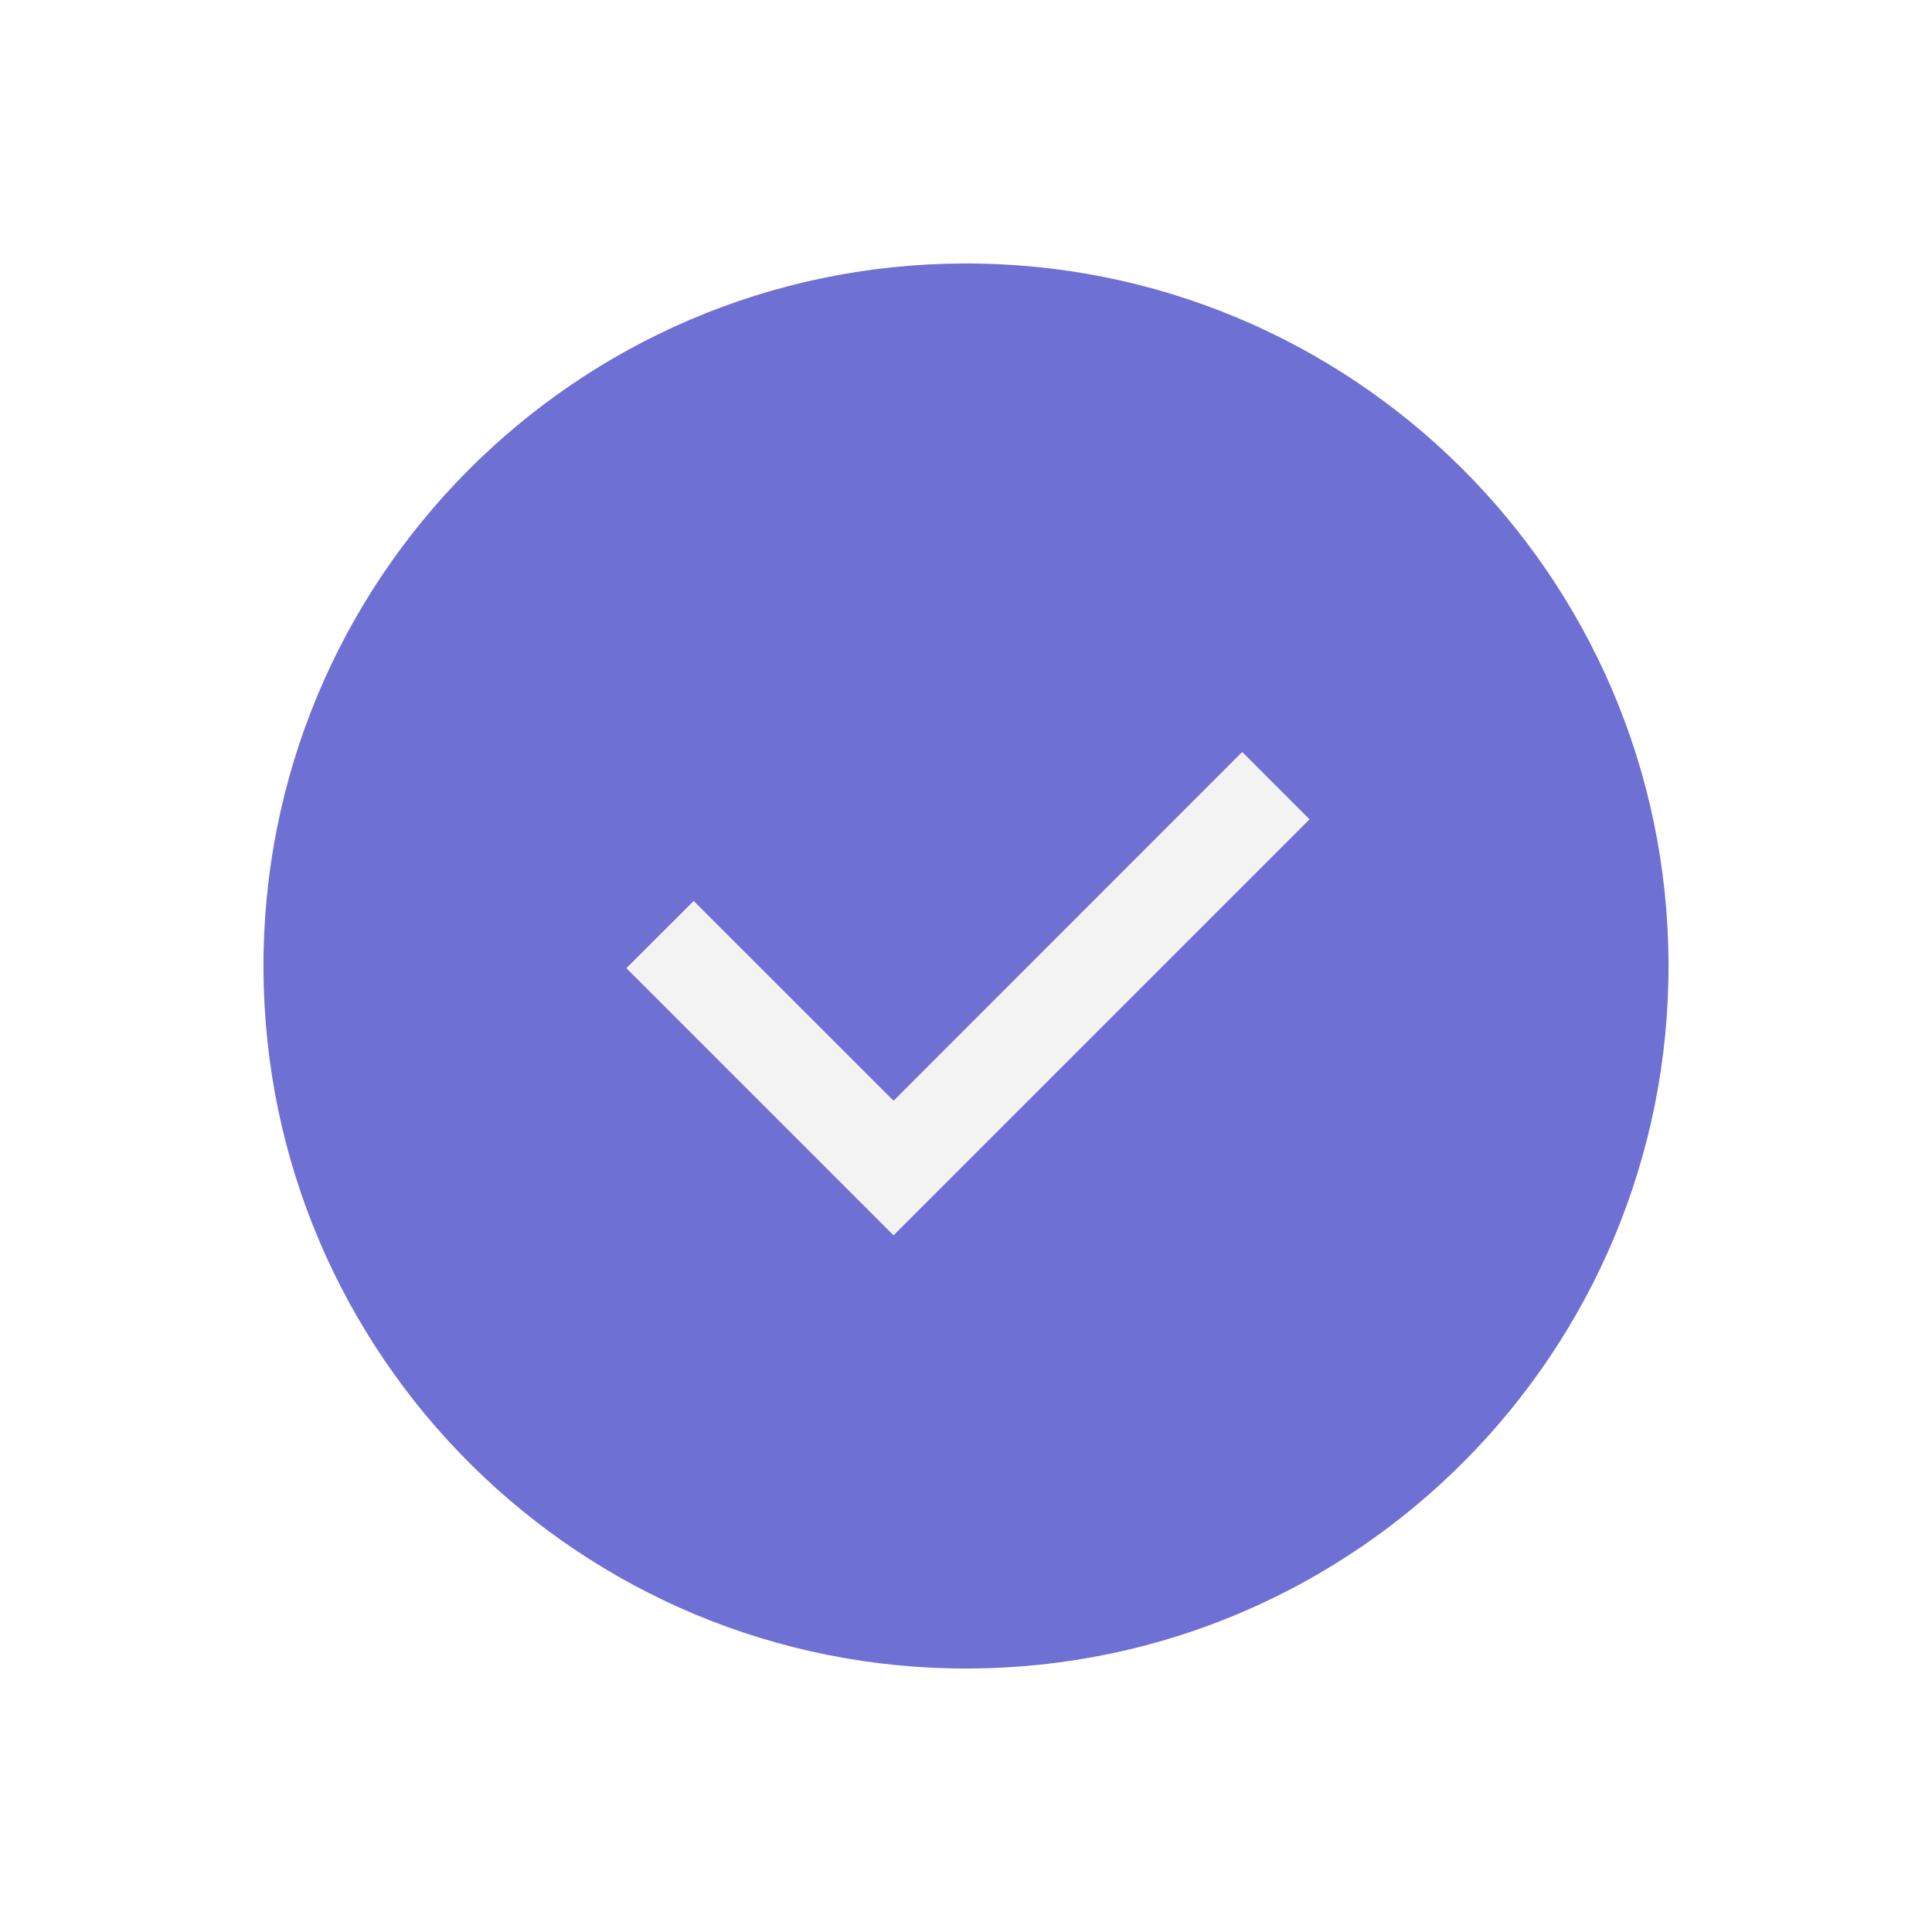
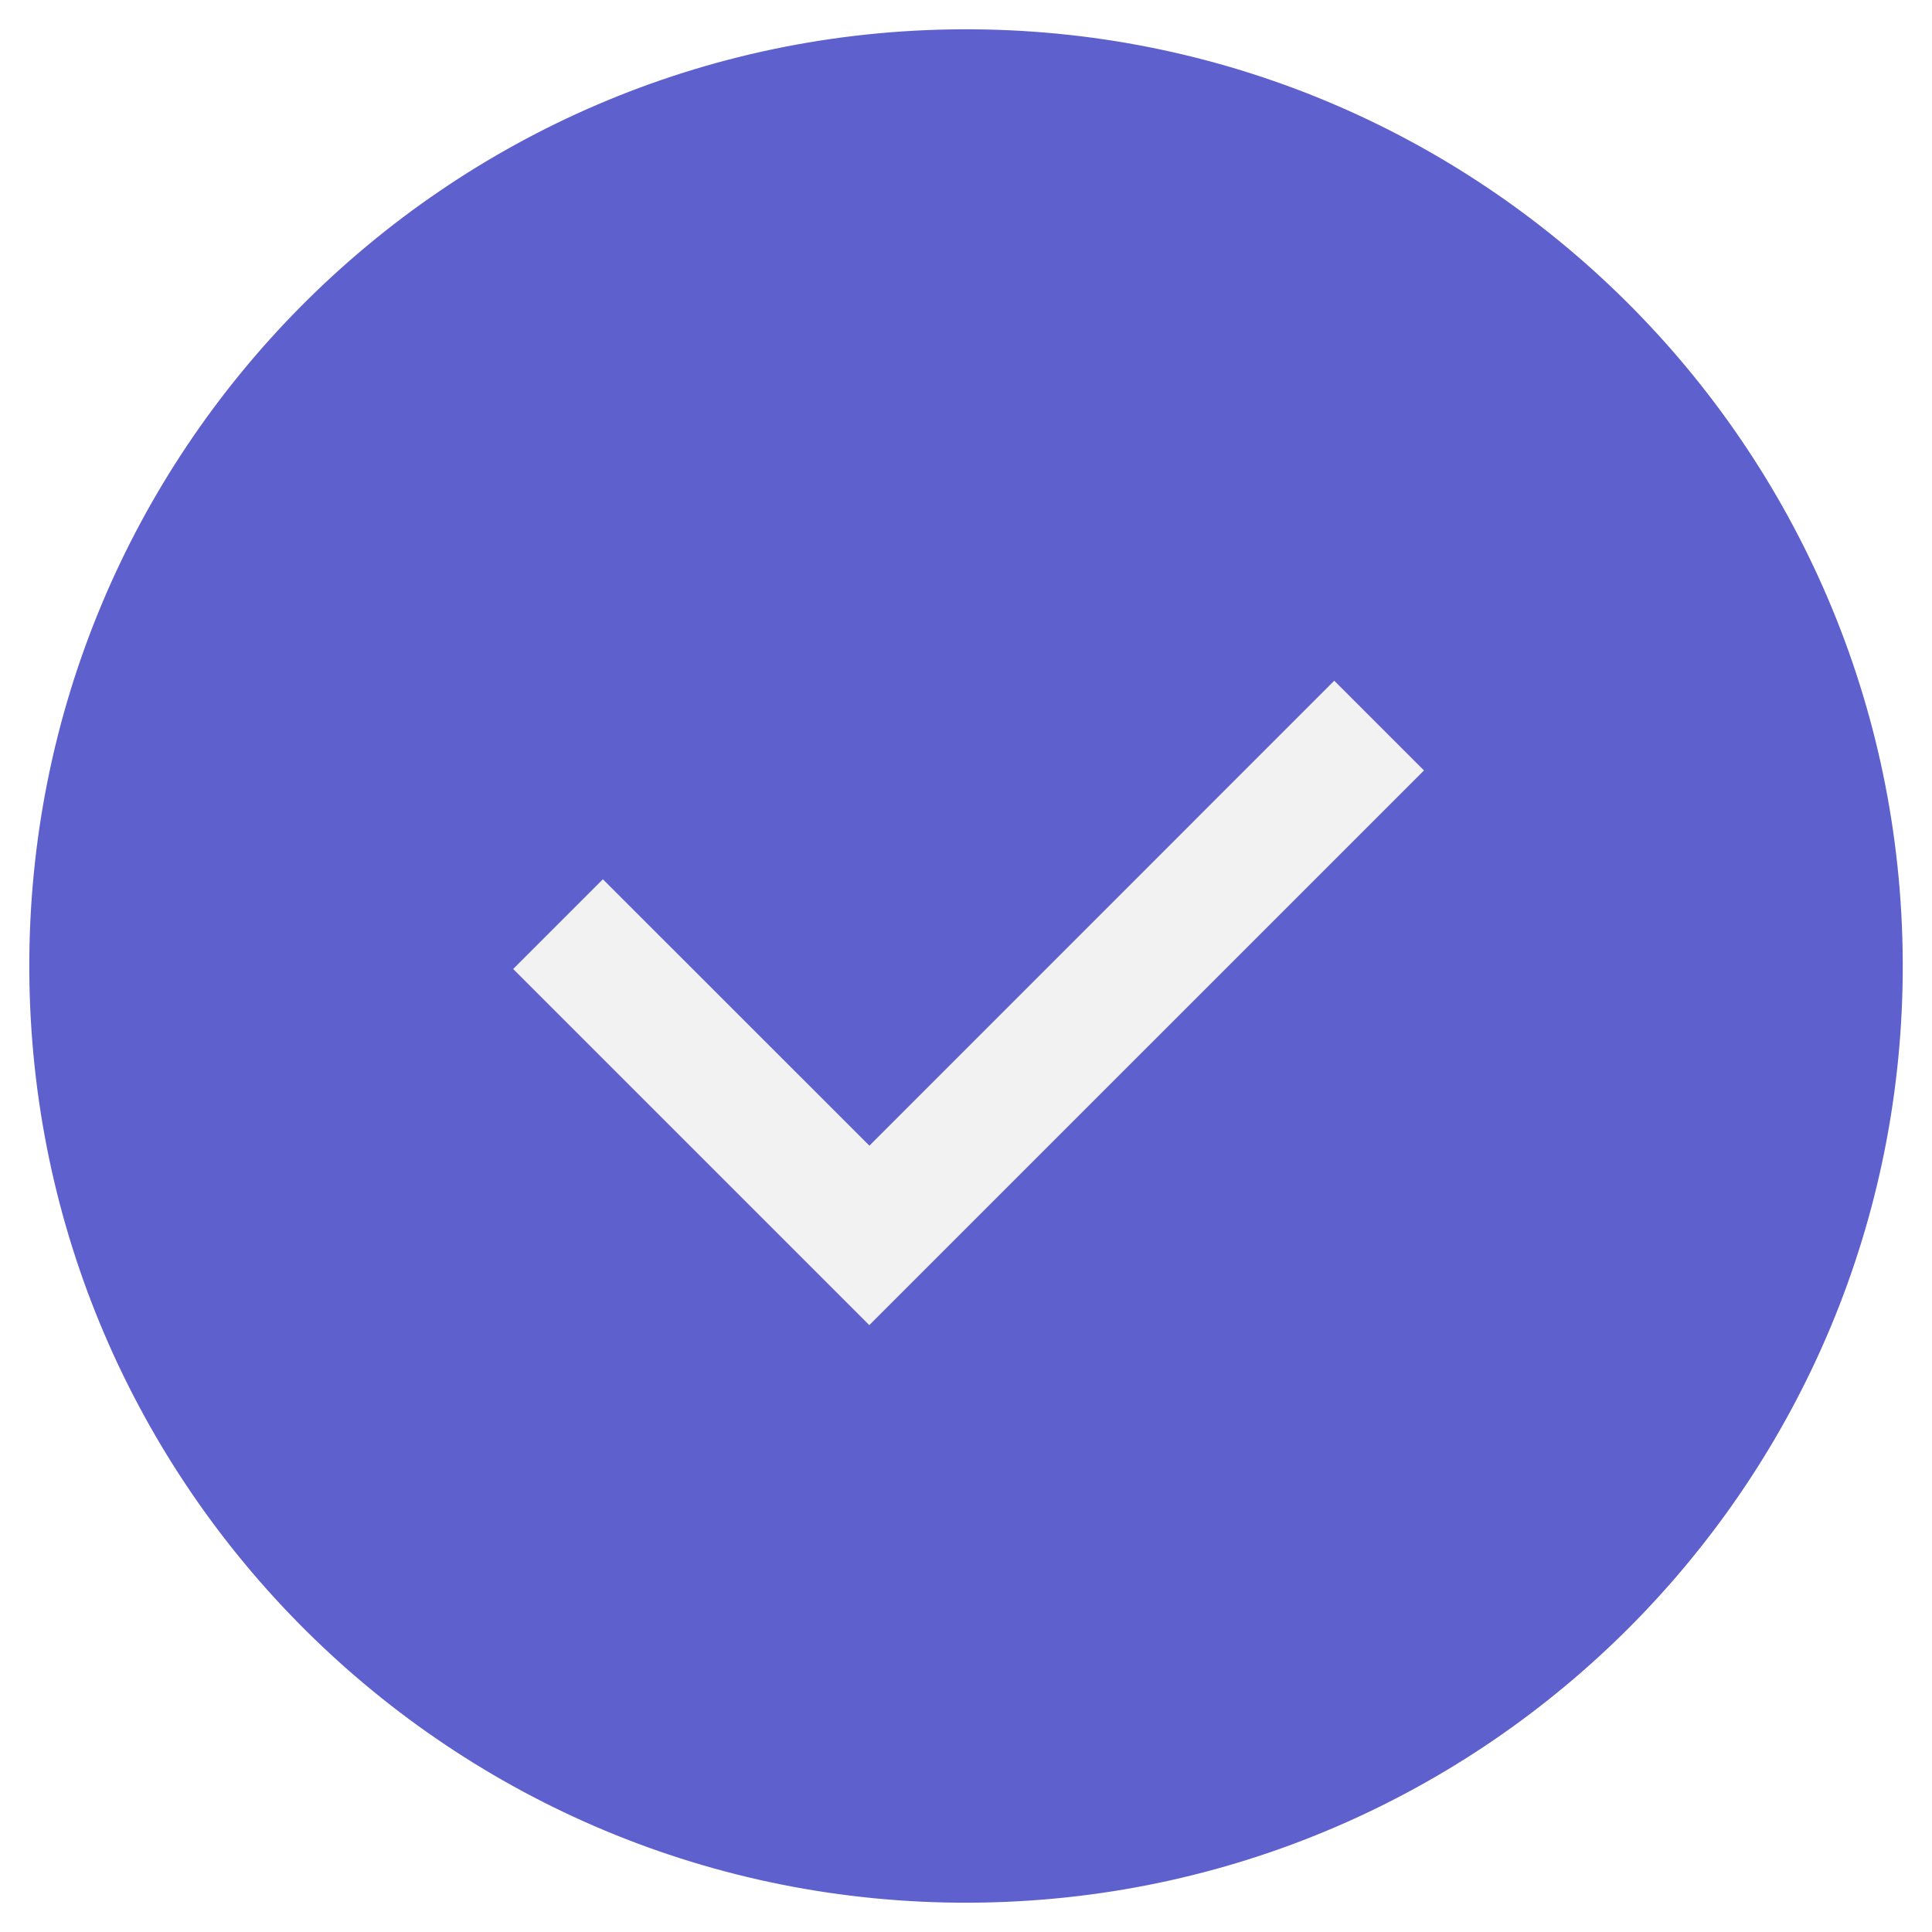
- <svg xmlns="http://www.w3.org/2000/svg" width="24" height="24" fill="none">
-   <g opacity=".9">
-     <path d="M11.98 19.426a7.41 7.41 0 1 0 0-14.82 7.41 7.41 0 0 0 0 14.82Z" fill="#5E60CE" />
-     <path d="M11.964 4.86A7.14 7.14 0 1 1 4.824 12a7.168 7.168 0 0 1 7.14-7.14Zm0-1.587a8.727 8.727 0 1 0 .072 17.454 8.727 8.727 0 0 0-.072-17.454Z" fill="#5E60CE" />
-     <path d="M15.43 9.342 11.1 13.674l-2.483-2.482-.836.835 3.319 3.319 5.168-5.168-.836-.836Z" fill="#F2F2F2" />
-   </g>
+ <svg xmlns="http://www.w3.org/2000/svg" width="18" height="18" fill="none">
+   <path d="M8.98 16.426a7.41 7.41 0 1 0 0-14.82 7.41 7.41 0 0 0 0 14.82Z" fill="#5E60CE" />
+   <path d="M8.965 1.86A7.14 7.14 0 1 1 1.824 9a7.168 7.168 0 0 1 7.14-7.14Zm0-1.587a8.727 8.727 0 1 0 .07 17.454A8.727 8.727 0 0 0 8.966.273Z" fill="#5E60CE" />
+   <path d="M12.431 6.342 8.1 10.674 5.617 8.192l-.836.836 3.318 3.318 5.168-5.168-.836-.836Z" fill="#F2F2F2" />
</svg>
